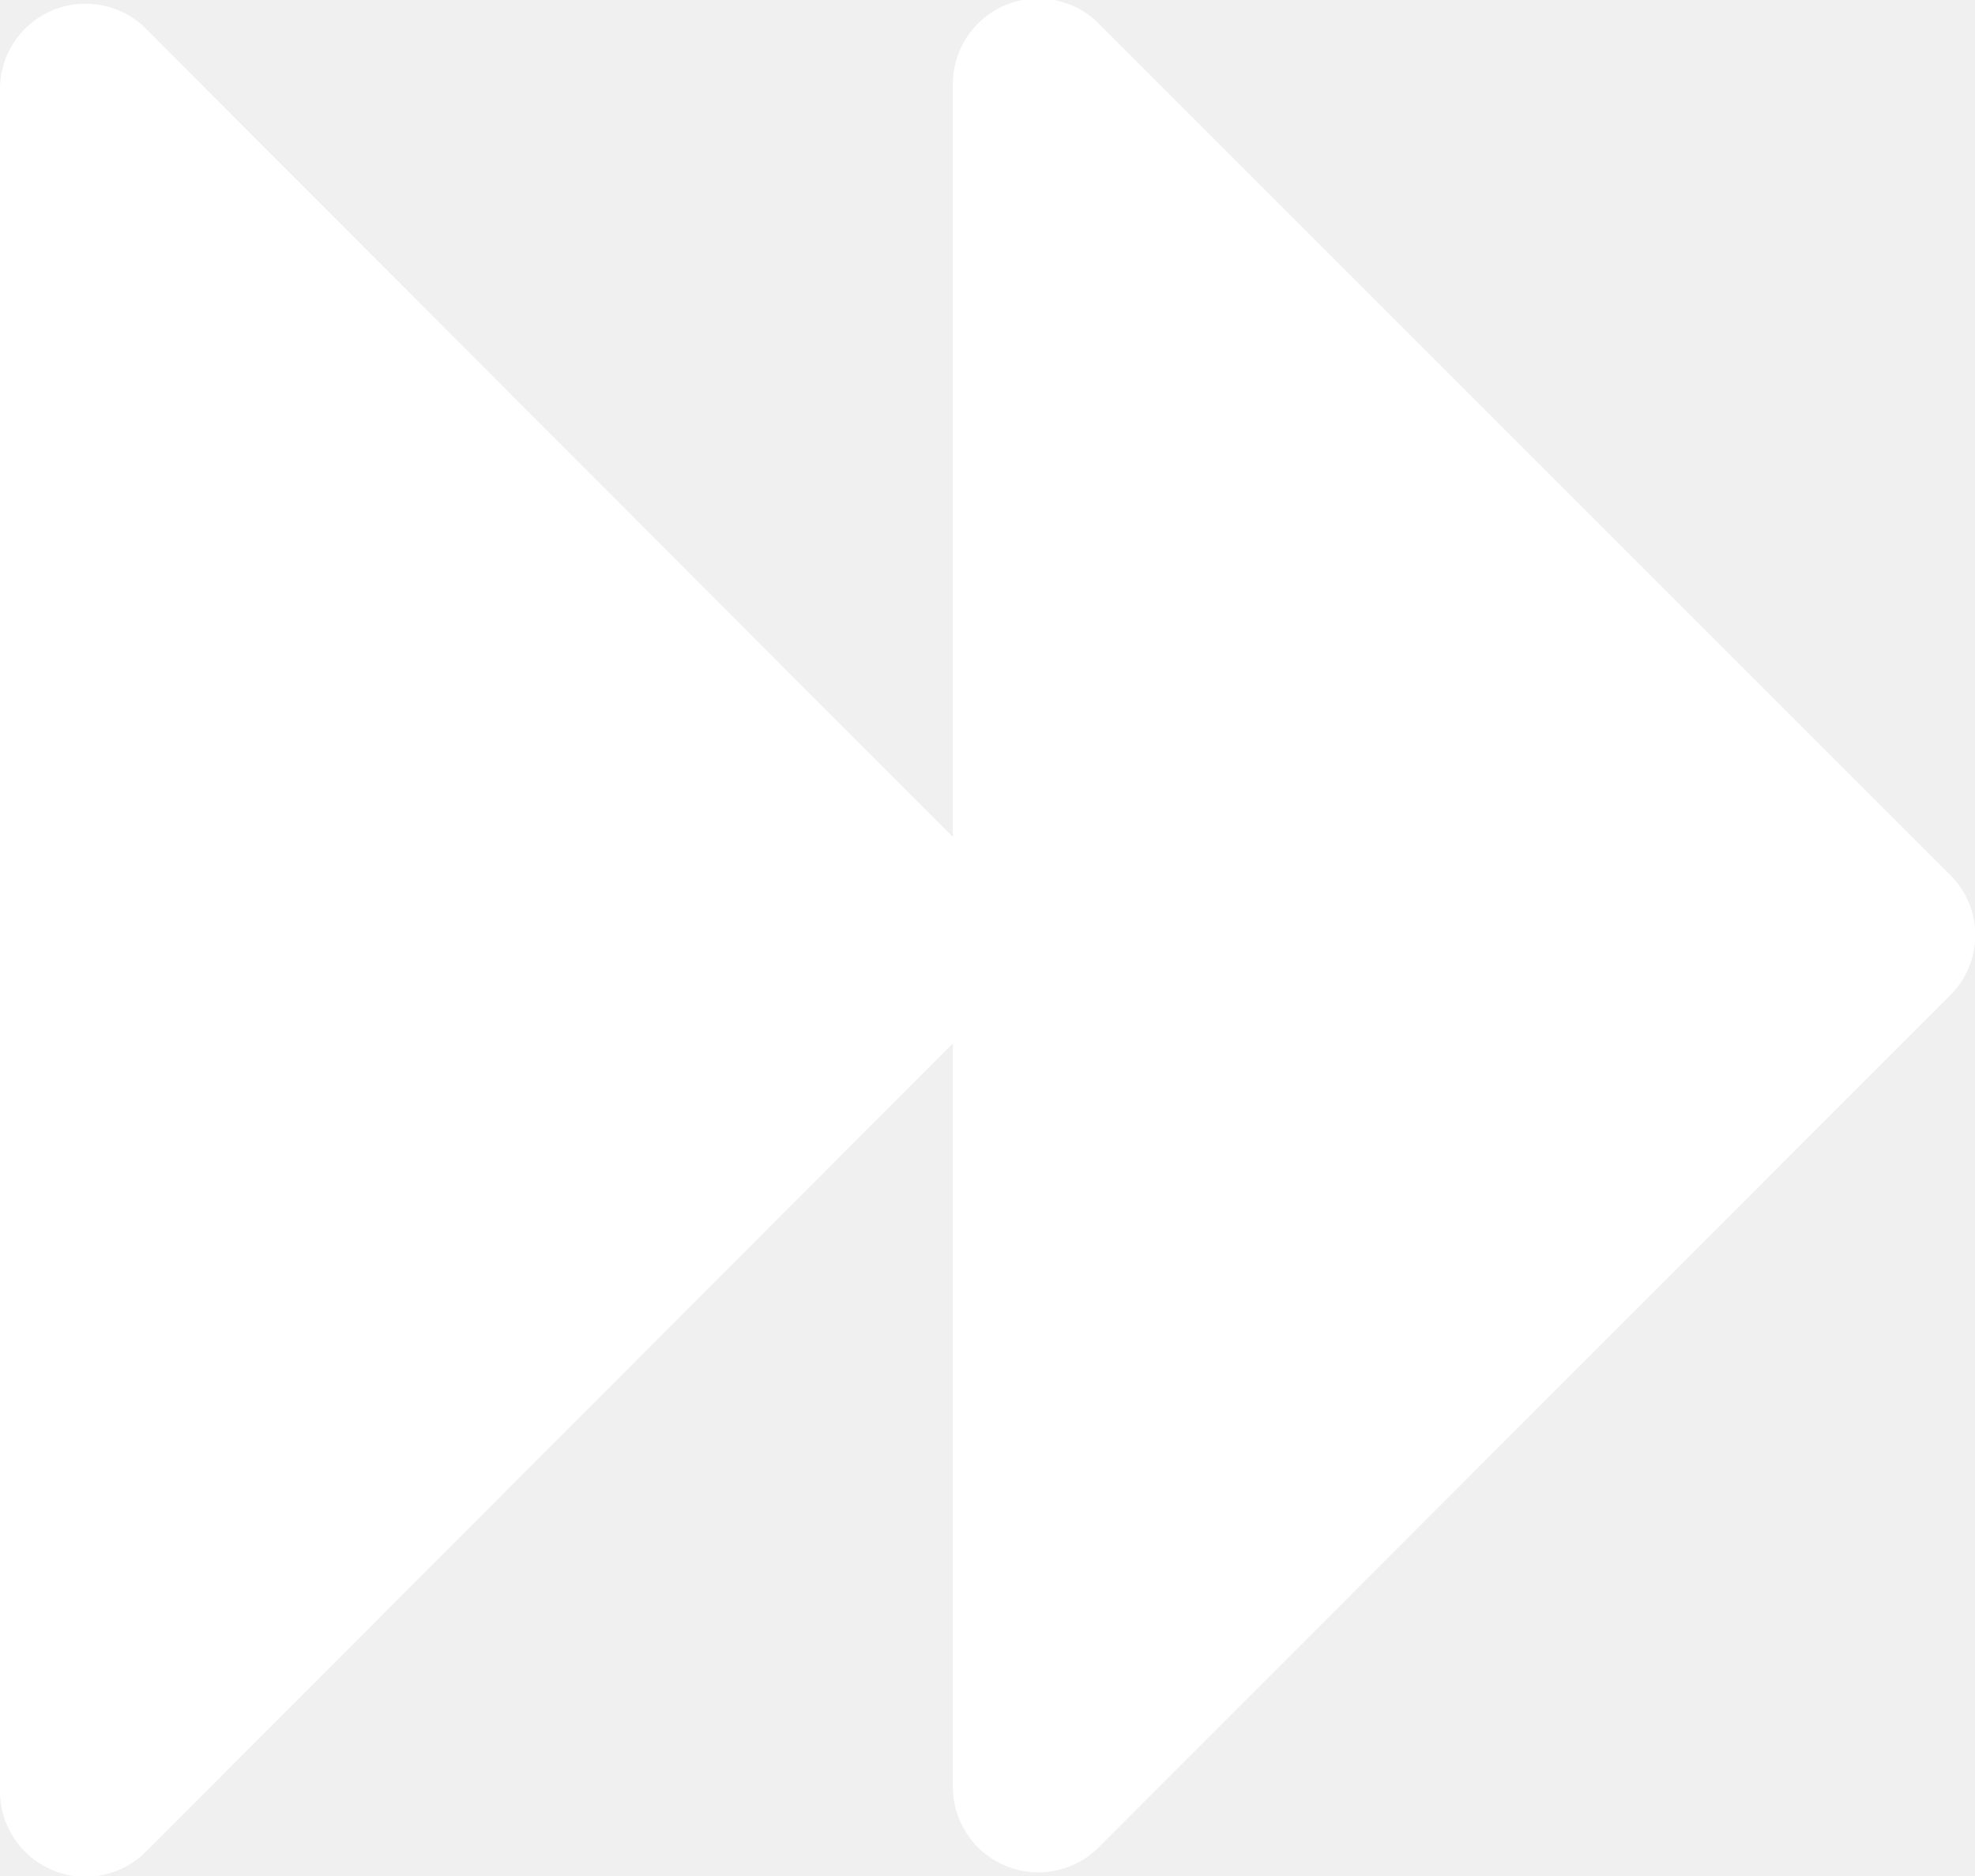
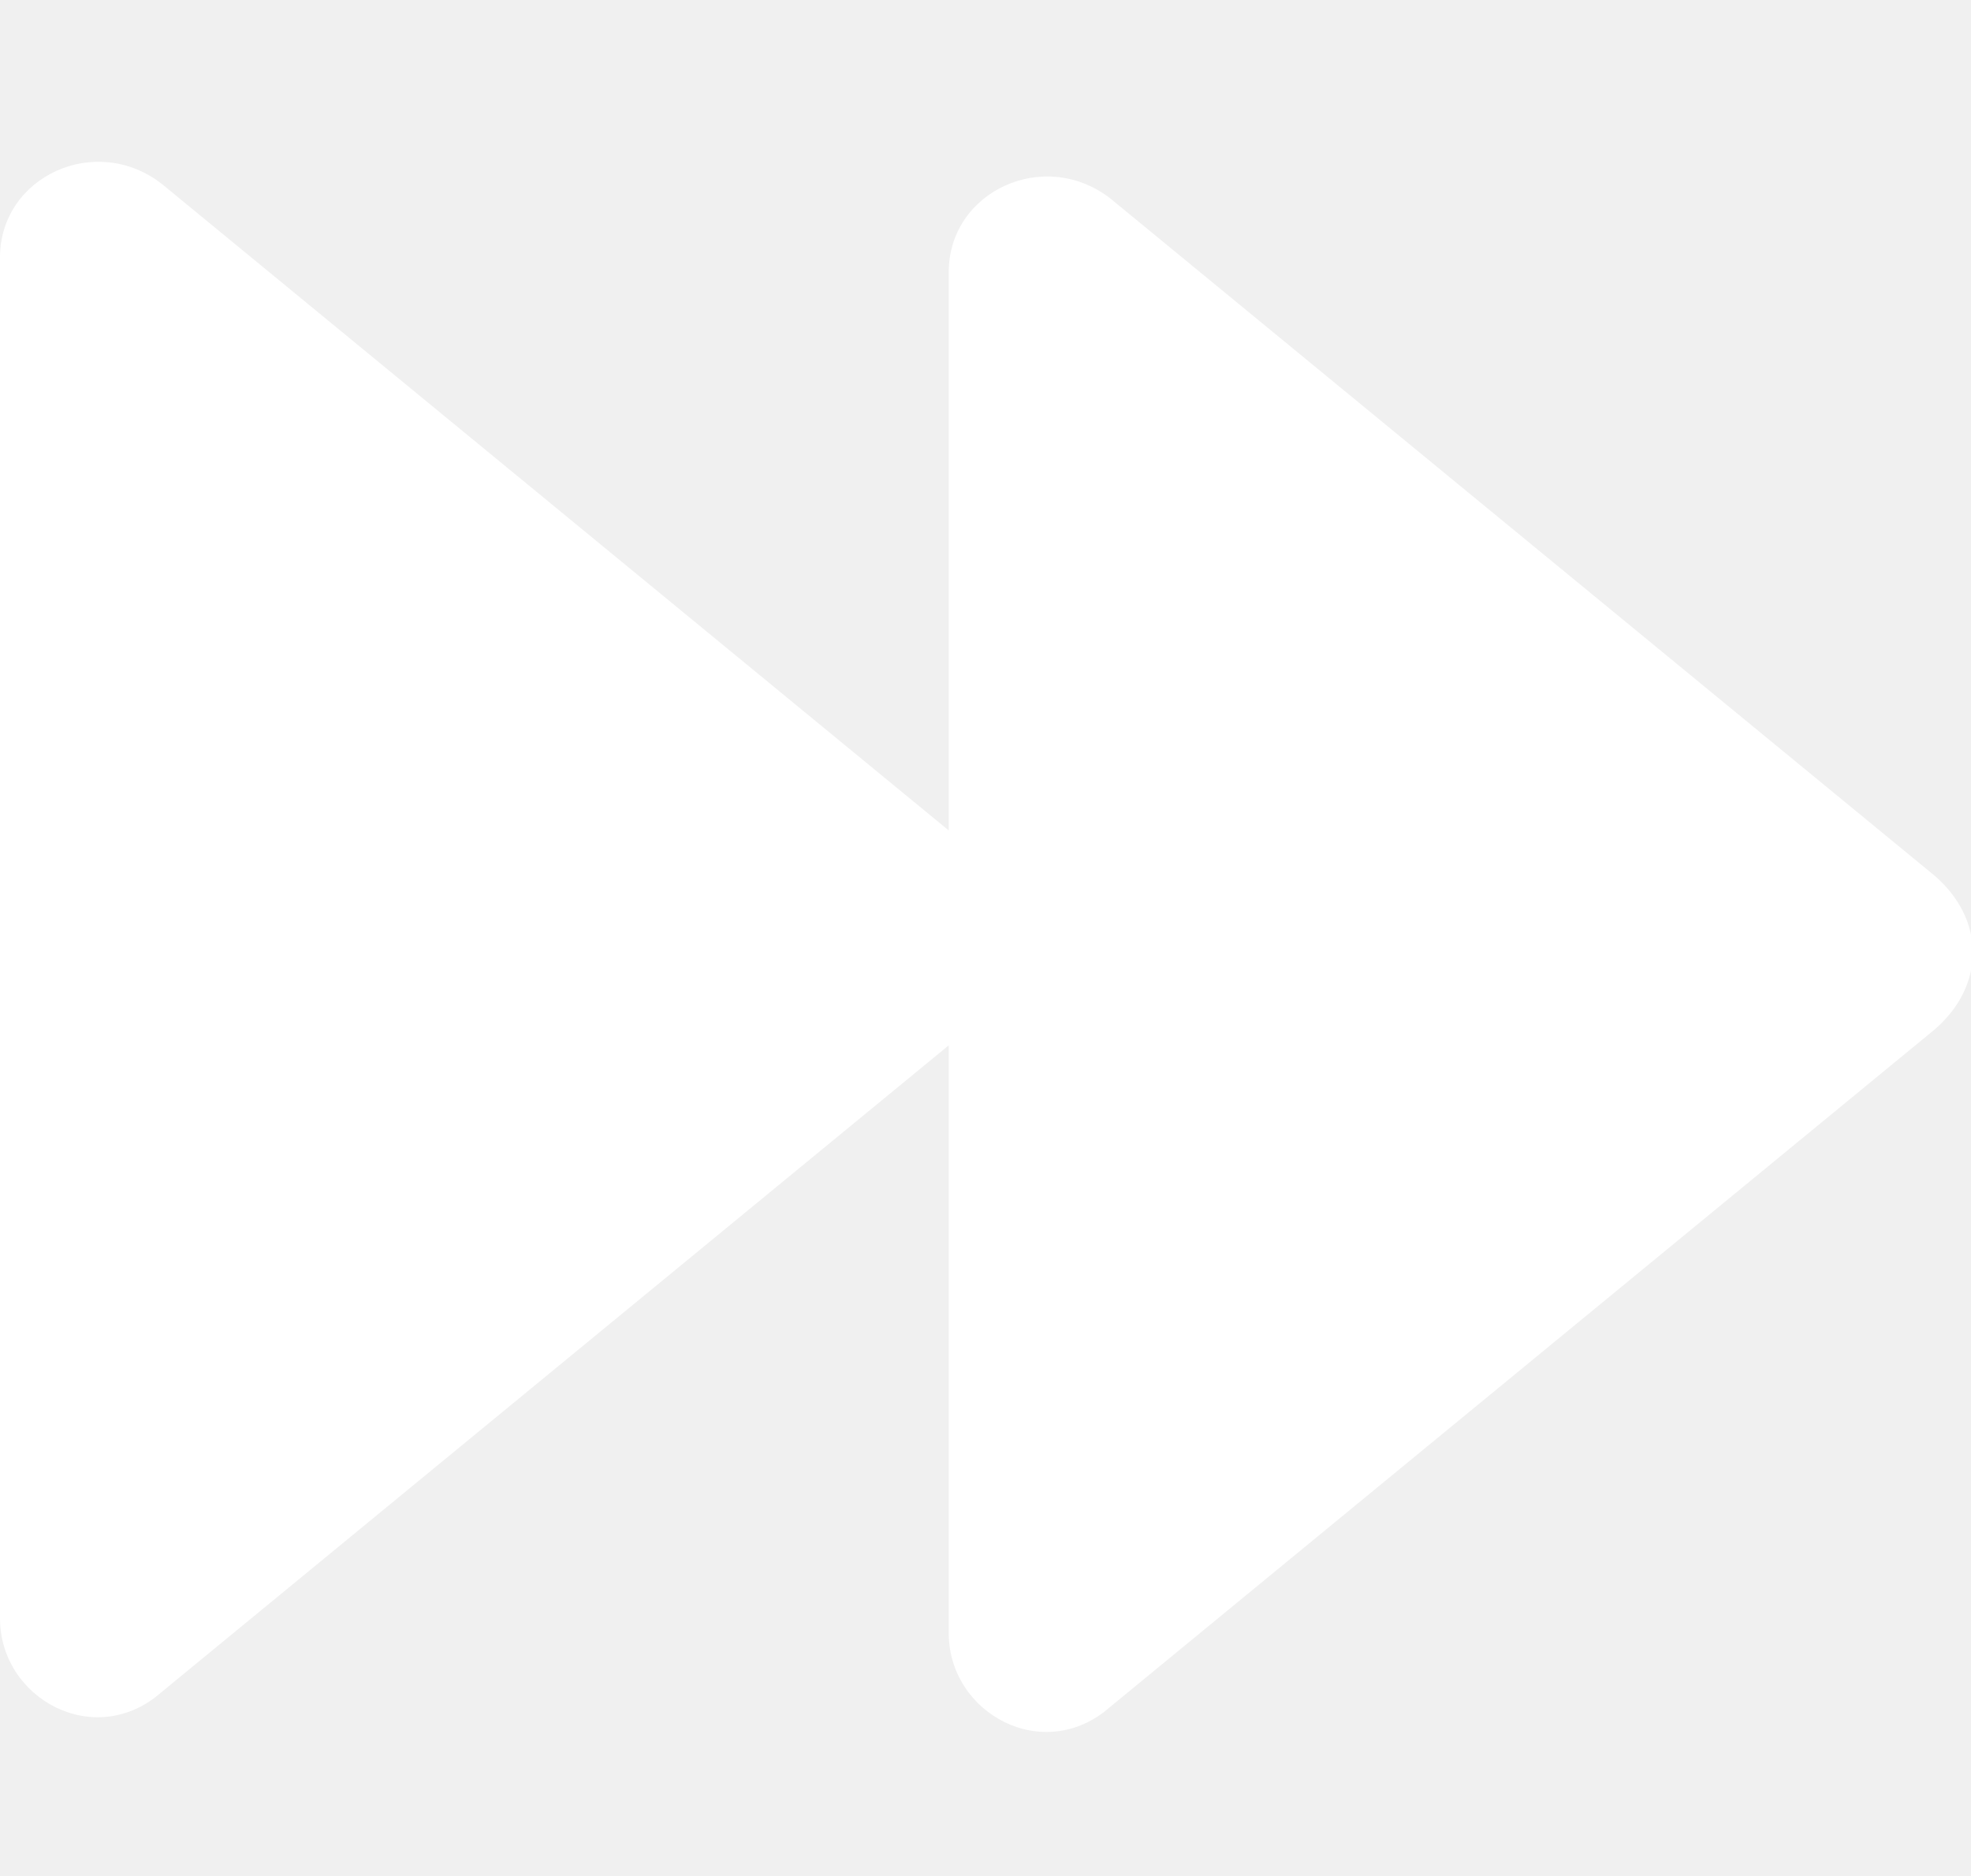
- <svg xmlns="http://www.w3.org/2000/svg" viewBox="0 0 26.8 25.45">
-   <defs>
-     <style>.cls-1{fill:#fff;}</style>
-   </defs>
-   <g id="Ebene_2" data-name="Ebene 2">
-     <g id="Ebene_1-2" data-name="Ebene 1">
-       <g id="forwards">
-         <path class="cls-1" d="M13.51,13.58,2,25.11a1.16,1.16,0,0,1-2-.82V1.23A1.16,1.16,0,0,1,2,.41L13.51,11.94A1.16,1.16,0,0,1,13.51,13.58Z" />
-         <path class="cls-1" d="M26.46,13.51,14.93,25.05a1.16,1.16,0,0,1-2-.82V1.16a1.16,1.16,0,0,1,2-.82L26.46,11.87A1.15,1.15,0,0,1,26.46,13.51Z" />
-       </g>
-     </g>
-   </g>
+ <svg xmlns="http://www.w3.org/2000/svg" version="1.1" id="Layer_1" x="0px" y="0px" viewBox="0 0 26.8 25.5" style="enable-background:new 0 0 26.8 25.5;" xml:space="preserve">
+   <style type="text/css">
+ 	.st0{fill:#FFFFFF;}
+ </style>
+   <path class="st0" d="M26.3,11.9L15.1,2.7c-0.9-0.7-2.2-0.1-2.2,1v18.5c0,1.1,1.3,1.8,2.2,1L26.3,14C27,13.4,27,12.5,26.3,11.9z" />
+   <path class="st0" d="M13.4,11.7L2.2,2.5C1.3,1.8,0,2.4,0,3.5V22c0,1.1,1.3,1.8,2.2,1l11.2-9.2C14,13.3,14,12.3,13.4,11.7z" />
</svg>
